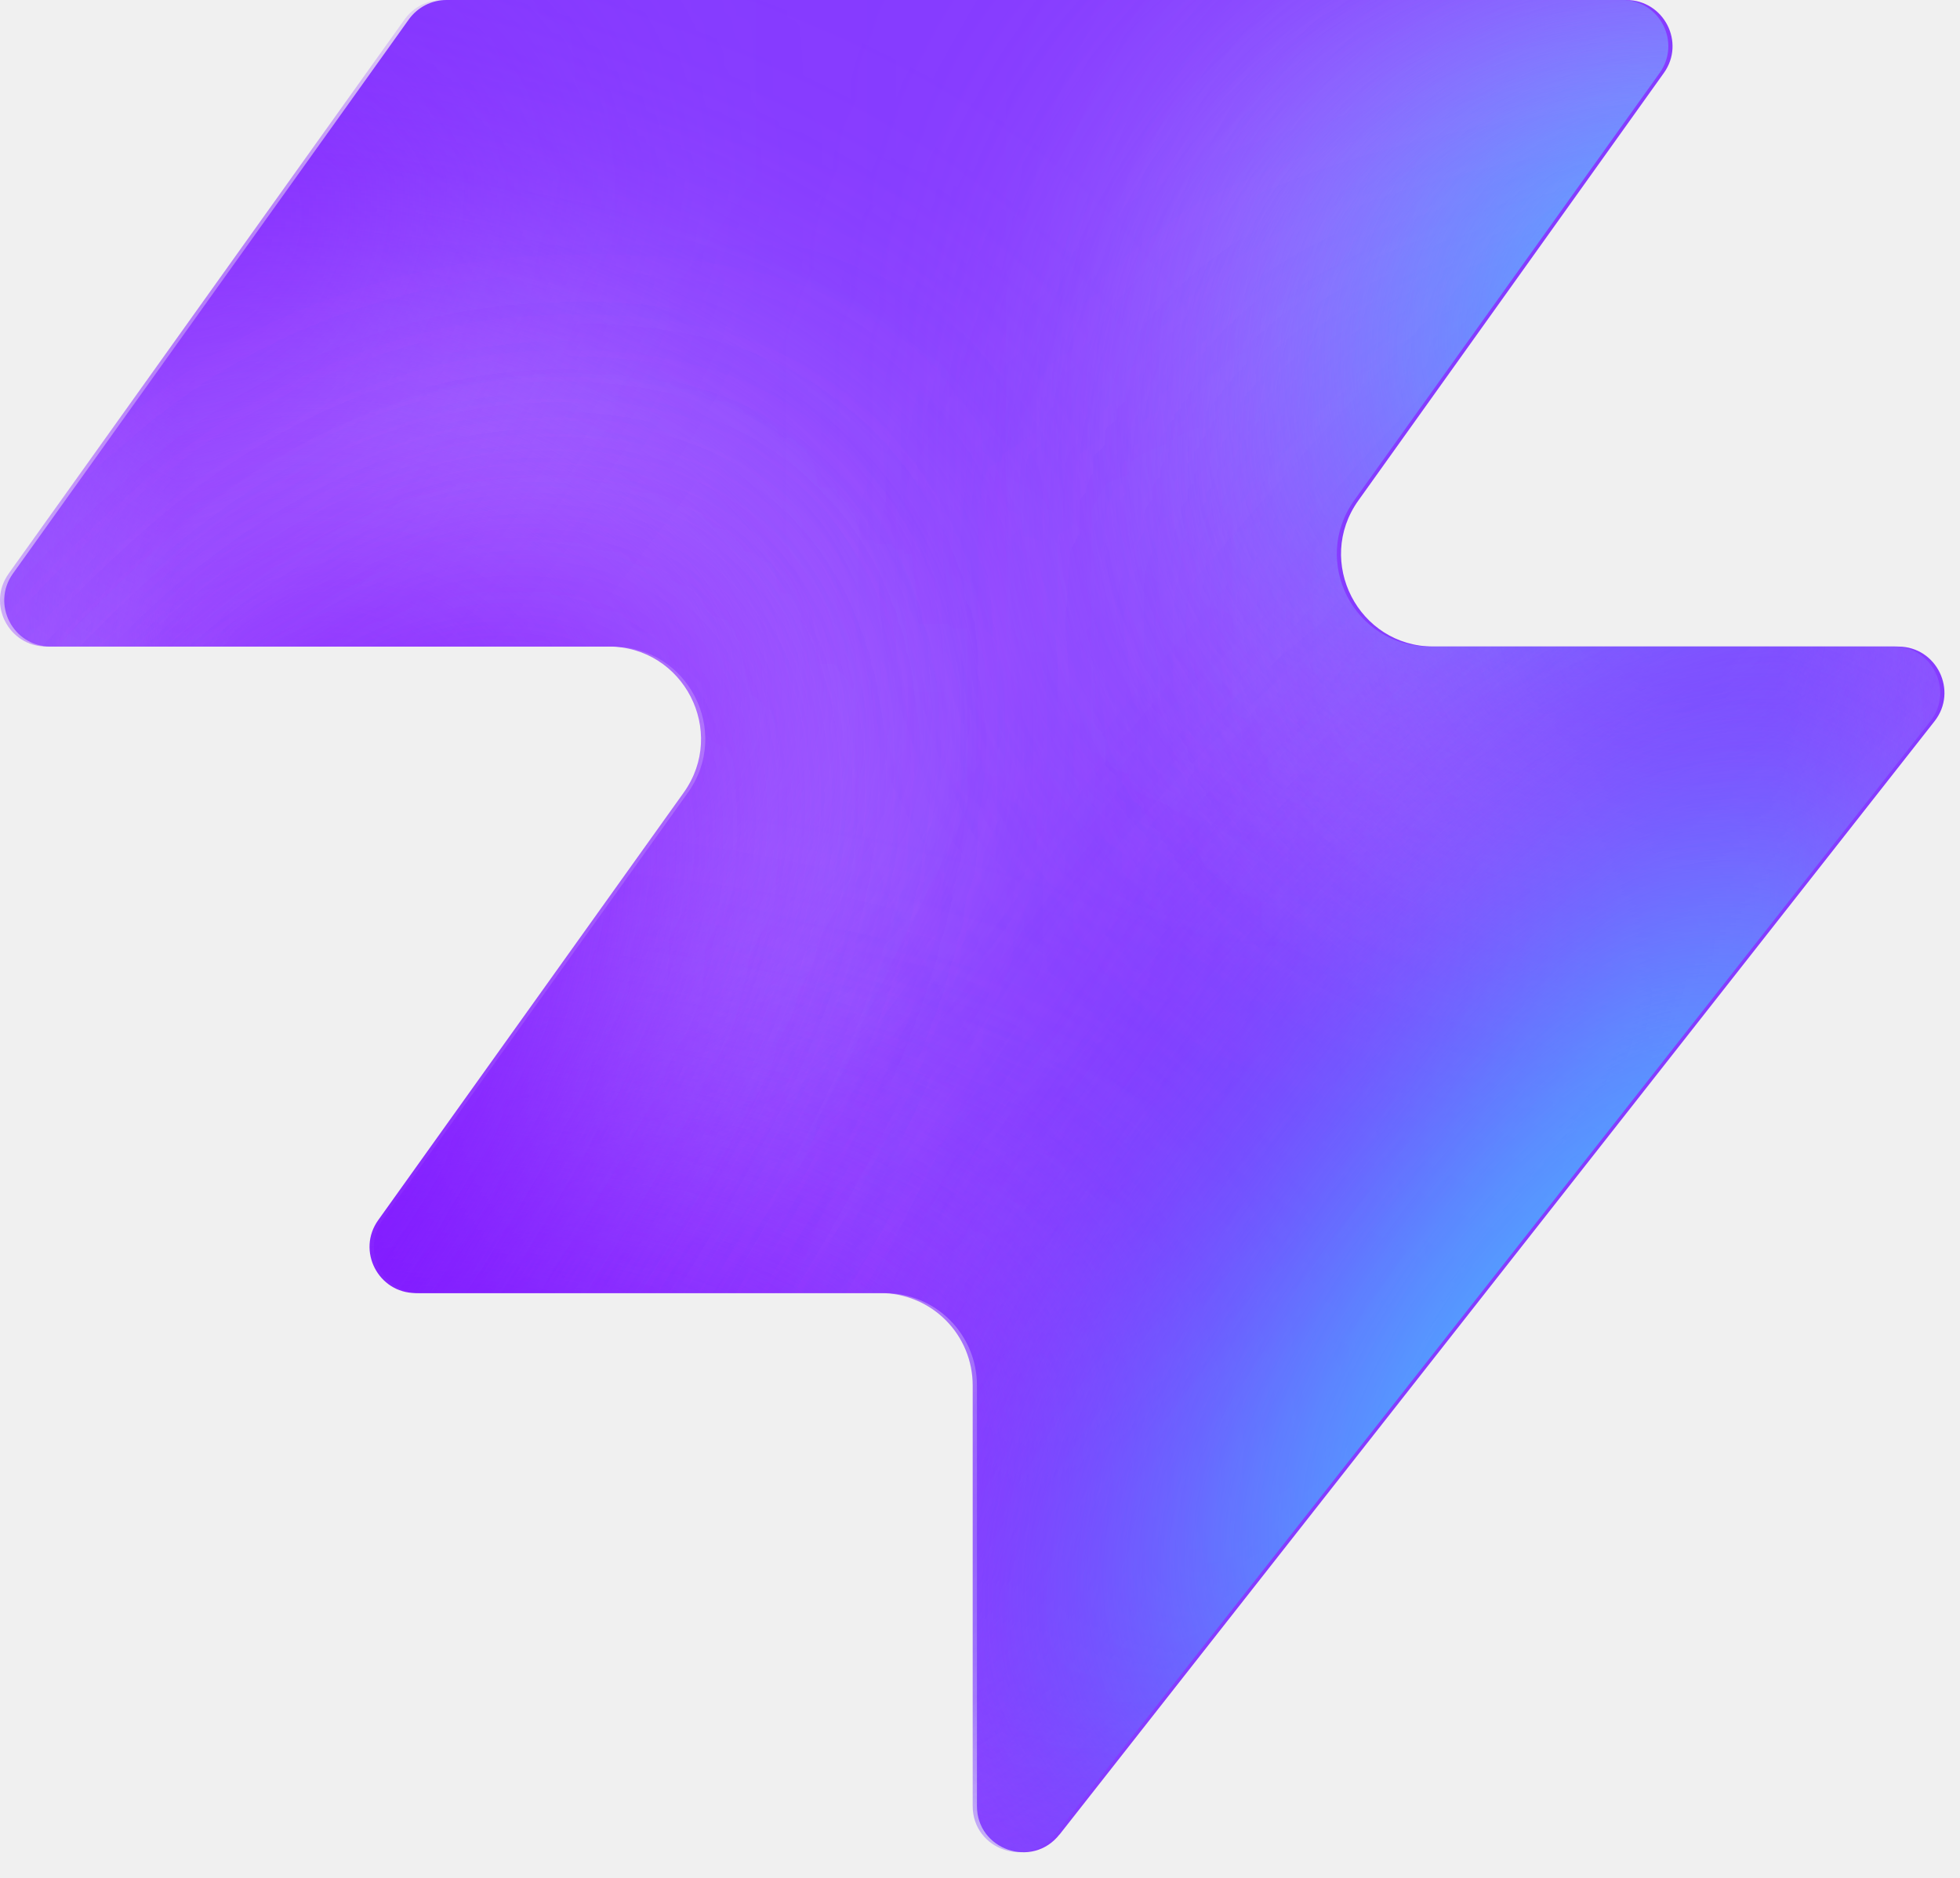
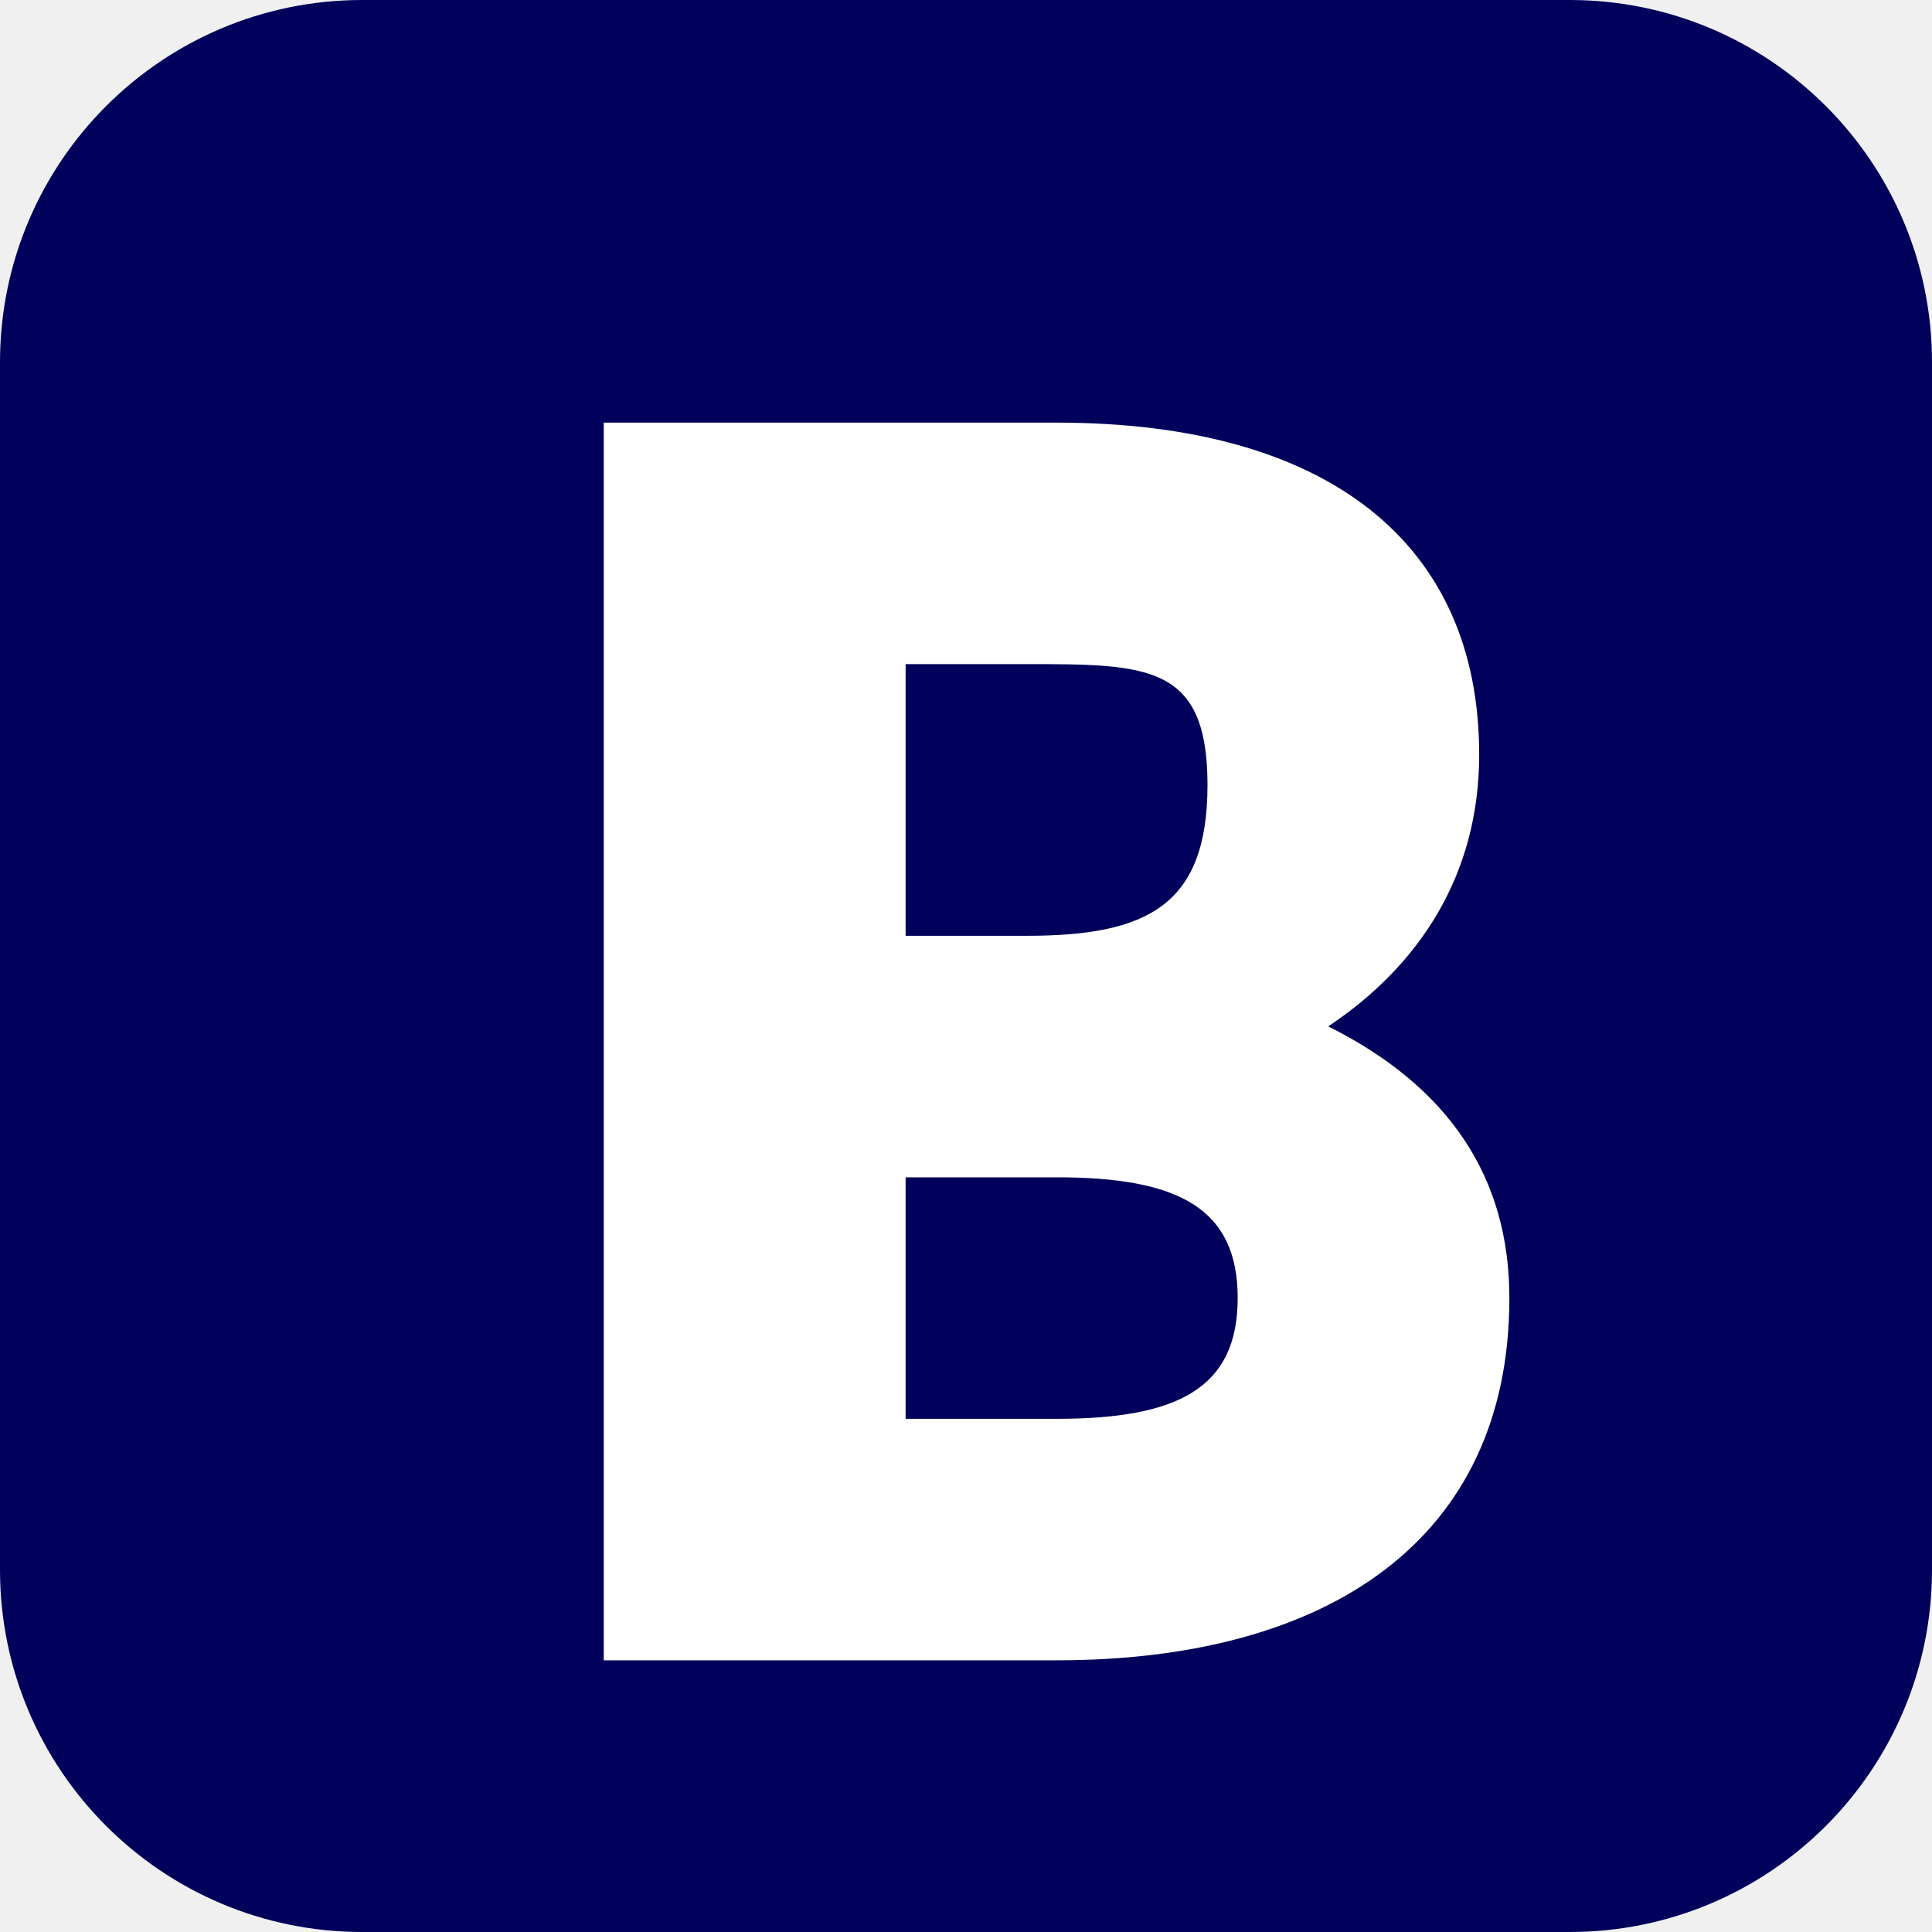
- <svg xmlns="http://www.w3.org/2000/svg" width="48" height="46" fill="none" viewBox="0 0 48 46">
-   <path fill="#863bff" d="M25.946 44.938c-.664.845-2.021.375-2.021-.698V33.937a2.26 2.26 0 0 0-2.262-2.262H10.287c-.92 0-1.456-1.04-.92-1.788l7.48-10.471c1.07-1.497 0-3.578-1.842-3.578H1.237c-.92 0-1.456-1.04-.92-1.788L10.013.474c.214-.297.556-.474.92-.474h28.894c.92 0 1.456 1.04.92 1.788l-7.48 10.471c-1.07 1.498 0 3.579 1.842 3.579h11.377c.943 0 1.473 1.088.89 1.83L25.947 44.94z" style="fill:#863bff;fill:color(display-p3 .525 .23 1);fill-opacity:1" />
-   <mask id="a" width="48" height="46" x="0" y="0" maskUnits="userSpaceOnUse" style="mask-type:alpha">
-     <path fill="#000" d="M25.842 44.938c-.664.844-2.021.375-2.021-.698V33.937a2.26 2.26 0 0 0-2.262-2.262H10.183c-.92 0-1.456-1.04-.92-1.788l7.48-10.471c1.07-1.498 0-3.579-1.842-3.579H1.133c-.92 0-1.456-1.04-.92-1.787L9.91.473c.214-.297.556-.474.92-.474h28.894c.92 0 1.456 1.04.92 1.788l-7.48 10.471c-1.07 1.498 0 3.578 1.842 3.578h11.377c.943 0 1.473 1.088.89 1.832L25.843 44.94z" style="fill:#000;fill-opacity:1" />
-   </mask>
-   <g mask="url(#a)">
-     <g filter="url(#b)">
-       <ellipse cx="5.508" cy="14.704" fill="#ede6ff" rx="5.508" ry="14.704" style="fill:#ede6ff;fill:color(display-p3 .927 .903 1);fill-opacity:1" transform="matrix(.00324 1 1 -.00324 -4.47 31.516)" />
-     </g>
-     <g filter="url(#c)">
-       <ellipse cx="10.399" cy="29.851" fill="#ede6ff" rx="10.399" ry="29.851" style="fill:#ede6ff;fill:color(display-p3 .927 .903 1);fill-opacity:1" transform="matrix(.00324 1 1 -.00324 -39.328 7.883)" />
-     </g>
-     <g filter="url(#d)">
-       <ellipse cx="5.508" cy="30.487" fill="#7e14ff" rx="5.508" ry="30.487" style="fill:#7e14ff;fill:color(display-p3 .492 .077 1);fill-opacity:1" transform="rotate(89.814 -25.913 -14.639)scale(1 -1)" />
-     </g>
-     <g filter="url(#e)">
-       <ellipse cx="5.508" cy="30.599" fill="#7e14ff" rx="5.508" ry="30.599" style="fill:#7e14ff;fill:color(display-p3 .492 .077 1);fill-opacity:1" transform="rotate(89.814 -32.644 -3.334)scale(1 -1)" />
-     </g>
-     <g filter="url(#f)">
-       <ellipse cx="5.508" cy="30.599" fill="#7e14ff" rx="5.508" ry="30.599" style="fill:#7e14ff;fill:color(display-p3 .492 .077 1);fill-opacity:1" transform="matrix(.00324 1 1 -.00324 -34.34 30.47)" />
-     </g>
-     <g filter="url(#g)">
-       <ellipse cx="14.072" cy="22.078" fill="#ede6ff" rx="14.072" ry="22.078" style="fill:#ede6ff;fill:color(display-p3 .927 .903 1);fill-opacity:1" transform="rotate(93.35 24.506 48.493)scale(-1 1)" />
-     </g>
-     <g filter="url(#h)">
-       <ellipse cx="3.47" cy="21.501" fill="#7e14ff" rx="3.47" ry="21.501" style="fill:#7e14ff;fill:color(display-p3 .492 .077 1);fill-opacity:1" transform="rotate(89.009 28.708 47.59)scale(-1 1)" />
-     </g>
-     <g filter="url(#i)">
-       <ellipse cx="3.47" cy="21.501" fill="#7e14ff" rx="3.47" ry="21.501" style="fill:#7e14ff;fill:color(display-p3 .492 .077 1);fill-opacity:1" transform="rotate(89.009 28.708 47.59)scale(-1 1)" />
-     </g>
-     <g filter="url(#j)">
-       <ellipse cx=".387" cy="8.972" fill="#7e14ff" rx="4.407" ry="29.108" style="fill:#7e14ff;fill:color(display-p3 .492 .077 1);fill-opacity:1" transform="rotate(39.51 .387 8.972)" />
-     </g>
-     <g filter="url(#k)">
-       <ellipse cx="47.523" cy="-6.092" fill="#7e14ff" rx="4.407" ry="29.108" style="fill:#7e14ff;fill:color(display-p3 .492 .077 1);fill-opacity:1" transform="rotate(37.892 47.523 -6.092)" />
-     </g>
-     <g filter="url(#l)">
-       <ellipse cx="41.412" cy="6.333" fill="#47bfff" rx="5.971" ry="9.665" style="fill:#47bfff;fill:color(display-p3 .28 .748 1);fill-opacity:1" transform="rotate(37.892 41.412 6.333)" />
-     </g>
-     <g filter="url(#m)">
-       <ellipse cx="-1.879" cy="38.332" fill="#7e14ff" rx="4.407" ry="29.108" style="fill:#7e14ff;fill:color(display-p3 .492 .077 1);fill-opacity:1" transform="rotate(37.892 -1.88 38.332)" />
-     </g>
-     <g filter="url(#n)">
-       <ellipse cx="-1.879" cy="38.332" fill="#7e14ff" rx="4.407" ry="29.108" style="fill:#7e14ff;fill:color(display-p3 .492 .077 1);fill-opacity:1" transform="rotate(37.892 -1.88 38.332)" />
-     </g>
-     <g filter="url(#o)">
-       <ellipse cx="35.651" cy="29.907" fill="#7e14ff" rx="4.407" ry="29.108" style="fill:#7e14ff;fill:color(display-p3 .492 .077 1);fill-opacity:1" transform="rotate(37.892 35.651 29.907)" />
-     </g>
-     <g filter="url(#p)">
-       <ellipse cx="38.418" cy="32.4" fill="#47bfff" rx="5.971" ry="15.297" style="fill:#47bfff;fill:color(display-p3 .28 .748 1);fill-opacity:1" transform="rotate(37.892 38.418 32.4)" />
-     </g>
-   </g>
-   <defs>
-     <filter id="b" width="60.045" height="41.654" x="-19.77" y="16.149" color-interpolation-filters="sRGB" filterUnits="userSpaceOnUse">
-       <feFlood flood-opacity="0" result="BackgroundImageFix" />
-       <feBlend in="SourceGraphic" in2="BackgroundImageFix" result="shape" />
-       <feGaussianBlur result="effect1_foregroundBlur_2002_17158" stdDeviation="7.659" />
-     </filter>
-     <filter id="c" width="90.34" height="51.437" x="-54.613" y="-7.533" color-interpolation-filters="sRGB" filterUnits="userSpaceOnUse">
-       <feFlood flood-opacity="0" result="BackgroundImageFix" />
-       <feBlend in="SourceGraphic" in2="BackgroundImageFix" result="shape" />
-       <feGaussianBlur result="effect1_foregroundBlur_2002_17158" stdDeviation="7.659" />
-     </filter>
-     <filter id="d" width="79.355" height="29.4" x="-49.64" y="2.03" color-interpolation-filters="sRGB" filterUnits="userSpaceOnUse">
-       <feFlood flood-opacity="0" result="BackgroundImageFix" />
-       <feBlend in="SourceGraphic" in2="BackgroundImageFix" result="shape" />
-       <feGaussianBlur result="effect1_foregroundBlur_2002_17158" stdDeviation="4.596" />
-     </filter>
-     <filter id="e" width="79.579" height="29.4" x="-45.045" y="20.029" color-interpolation-filters="sRGB" filterUnits="userSpaceOnUse">
-       <feFlood flood-opacity="0" result="BackgroundImageFix" />
-       <feBlend in="SourceGraphic" in2="BackgroundImageFix" result="shape" />
-       <feGaussianBlur result="effect1_foregroundBlur_2002_17158" stdDeviation="4.596" />
-     </filter>
-     <filter id="f" width="79.579" height="29.4" x="-43.513" y="21.178" color-interpolation-filters="sRGB" filterUnits="userSpaceOnUse">
-       <feFlood flood-opacity="0" result="BackgroundImageFix" />
-       <feBlend in="SourceGraphic" in2="BackgroundImageFix" result="shape" />
-       <feGaussianBlur result="effect1_foregroundBlur_2002_17158" stdDeviation="4.596" />
-     </filter>
-     <filter id="g" width="74.749" height="58.852" x="15.756" y="-17.901" color-interpolation-filters="sRGB" filterUnits="userSpaceOnUse">
-       <feFlood flood-opacity="0" result="BackgroundImageFix" />
-       <feBlend in="SourceGraphic" in2="BackgroundImageFix" result="shape" />
-       <feGaussianBlur result="effect1_foregroundBlur_2002_17158" stdDeviation="7.659" />
-     </filter>
-     <filter id="h" width="61.377" height="25.362" x="23.548" y="2.284" color-interpolation-filters="sRGB" filterUnits="userSpaceOnUse">
-       <feFlood flood-opacity="0" result="BackgroundImageFix" />
-       <feBlend in="SourceGraphic" in2="BackgroundImageFix" result="shape" />
-       <feGaussianBlur result="effect1_foregroundBlur_2002_17158" stdDeviation="4.596" />
-     </filter>
-     <filter id="i" width="61.377" height="25.362" x="23.548" y="2.284" color-interpolation-filters="sRGB" filterUnits="userSpaceOnUse">
-       <feFlood flood-opacity="0" result="BackgroundImageFix" />
-       <feBlend in="SourceGraphic" in2="BackgroundImageFix" result="shape" />
-       <feGaussianBlur result="effect1_foregroundBlur_2002_17158" stdDeviation="4.596" />
-     </filter>
-     <filter id="j" width="56.045" height="63.649" x="-27.636" y="-22.853" color-interpolation-filters="sRGB" filterUnits="userSpaceOnUse">
-       <feFlood flood-opacity="0" result="BackgroundImageFix" />
-       <feBlend in="SourceGraphic" in2="BackgroundImageFix" result="shape" />
-       <feGaussianBlur result="effect1_foregroundBlur_2002_17158" stdDeviation="4.596" />
-     </filter>
-     <filter id="k" width="54.814" height="64.646" x="20.116" y="-38.415" color-interpolation-filters="sRGB" filterUnits="userSpaceOnUse">
-       <feFlood flood-opacity="0" result="BackgroundImageFix" />
-       <feBlend in="SourceGraphic" in2="BackgroundImageFix" result="shape" />
-       <feGaussianBlur result="effect1_foregroundBlur_2002_17158" stdDeviation="4.596" />
-     </filter>
-     <filter id="l" width="33.541" height="35.313" x="24.641" y="-11.323" color-interpolation-filters="sRGB" filterUnits="userSpaceOnUse">
-       <feFlood flood-opacity="0" result="BackgroundImageFix" />
-       <feBlend in="SourceGraphic" in2="BackgroundImageFix" result="shape" />
-       <feGaussianBlur result="effect1_foregroundBlur_2002_17158" stdDeviation="4.596" />
-     </filter>
-     <filter id="m" width="54.814" height="64.646" x="-29.286" y="6.009" color-interpolation-filters="sRGB" filterUnits="userSpaceOnUse">
-       <feFlood flood-opacity="0" result="BackgroundImageFix" />
-       <feBlend in="SourceGraphic" in2="BackgroundImageFix" result="shape" />
-       <feGaussianBlur result="effect1_foregroundBlur_2002_17158" stdDeviation="4.596" />
-     </filter>
-     <filter id="n" width="54.814" height="64.646" x="-29.286" y="6.009" color-interpolation-filters="sRGB" filterUnits="userSpaceOnUse">
-       <feFlood flood-opacity="0" result="BackgroundImageFix" />
-       <feBlend in="SourceGraphic" in2="BackgroundImageFix" result="shape" />
-       <feGaussianBlur result="effect1_foregroundBlur_2002_17158" stdDeviation="4.596" />
-     </filter>
-     <filter id="o" width="54.814" height="64.646" x="8.244" y="-2.416" color-interpolation-filters="sRGB" filterUnits="userSpaceOnUse">
-       <feFlood flood-opacity="0" result="BackgroundImageFix" />
-       <feBlend in="SourceGraphic" in2="BackgroundImageFix" result="shape" />
-       <feGaussianBlur result="effect1_foregroundBlur_2002_17158" stdDeviation="4.596" />
-     </filter>
-     <filter id="p" width="39.409" height="43.623" x="18.713" y="10.588" color-interpolation-filters="sRGB" filterUnits="userSpaceOnUse">
-       <feFlood flood-opacity="0" result="BackgroundImageFix" />
-       <feBlend in="SourceGraphic" in2="BackgroundImageFix" result="shape" />
-       <feGaussianBlur result="effect1_foregroundBlur_2002_17158" stdDeviation="4.596" />
-     </filter>
-   </defs>
+ <svg xmlns="http://www.w3.org/2000/svg" viewBox="0 0 64 64">
+   <rect width="64" height="64" rx="12" fill="#01005b" />
+   <path fill="#fff" d="M20 14h15c9 0 14 4 14 11 0 4-2 7-5 9 4 2 6 5 6 9 0 8-6 12-15 12H20V14zm10 8v9h4c4 0 6-1 6-5s-2-4-6-4h-4zm0 17v8h5c4 0 6-1 6-4s-2-4-6-4h-5z" />
</svg>
